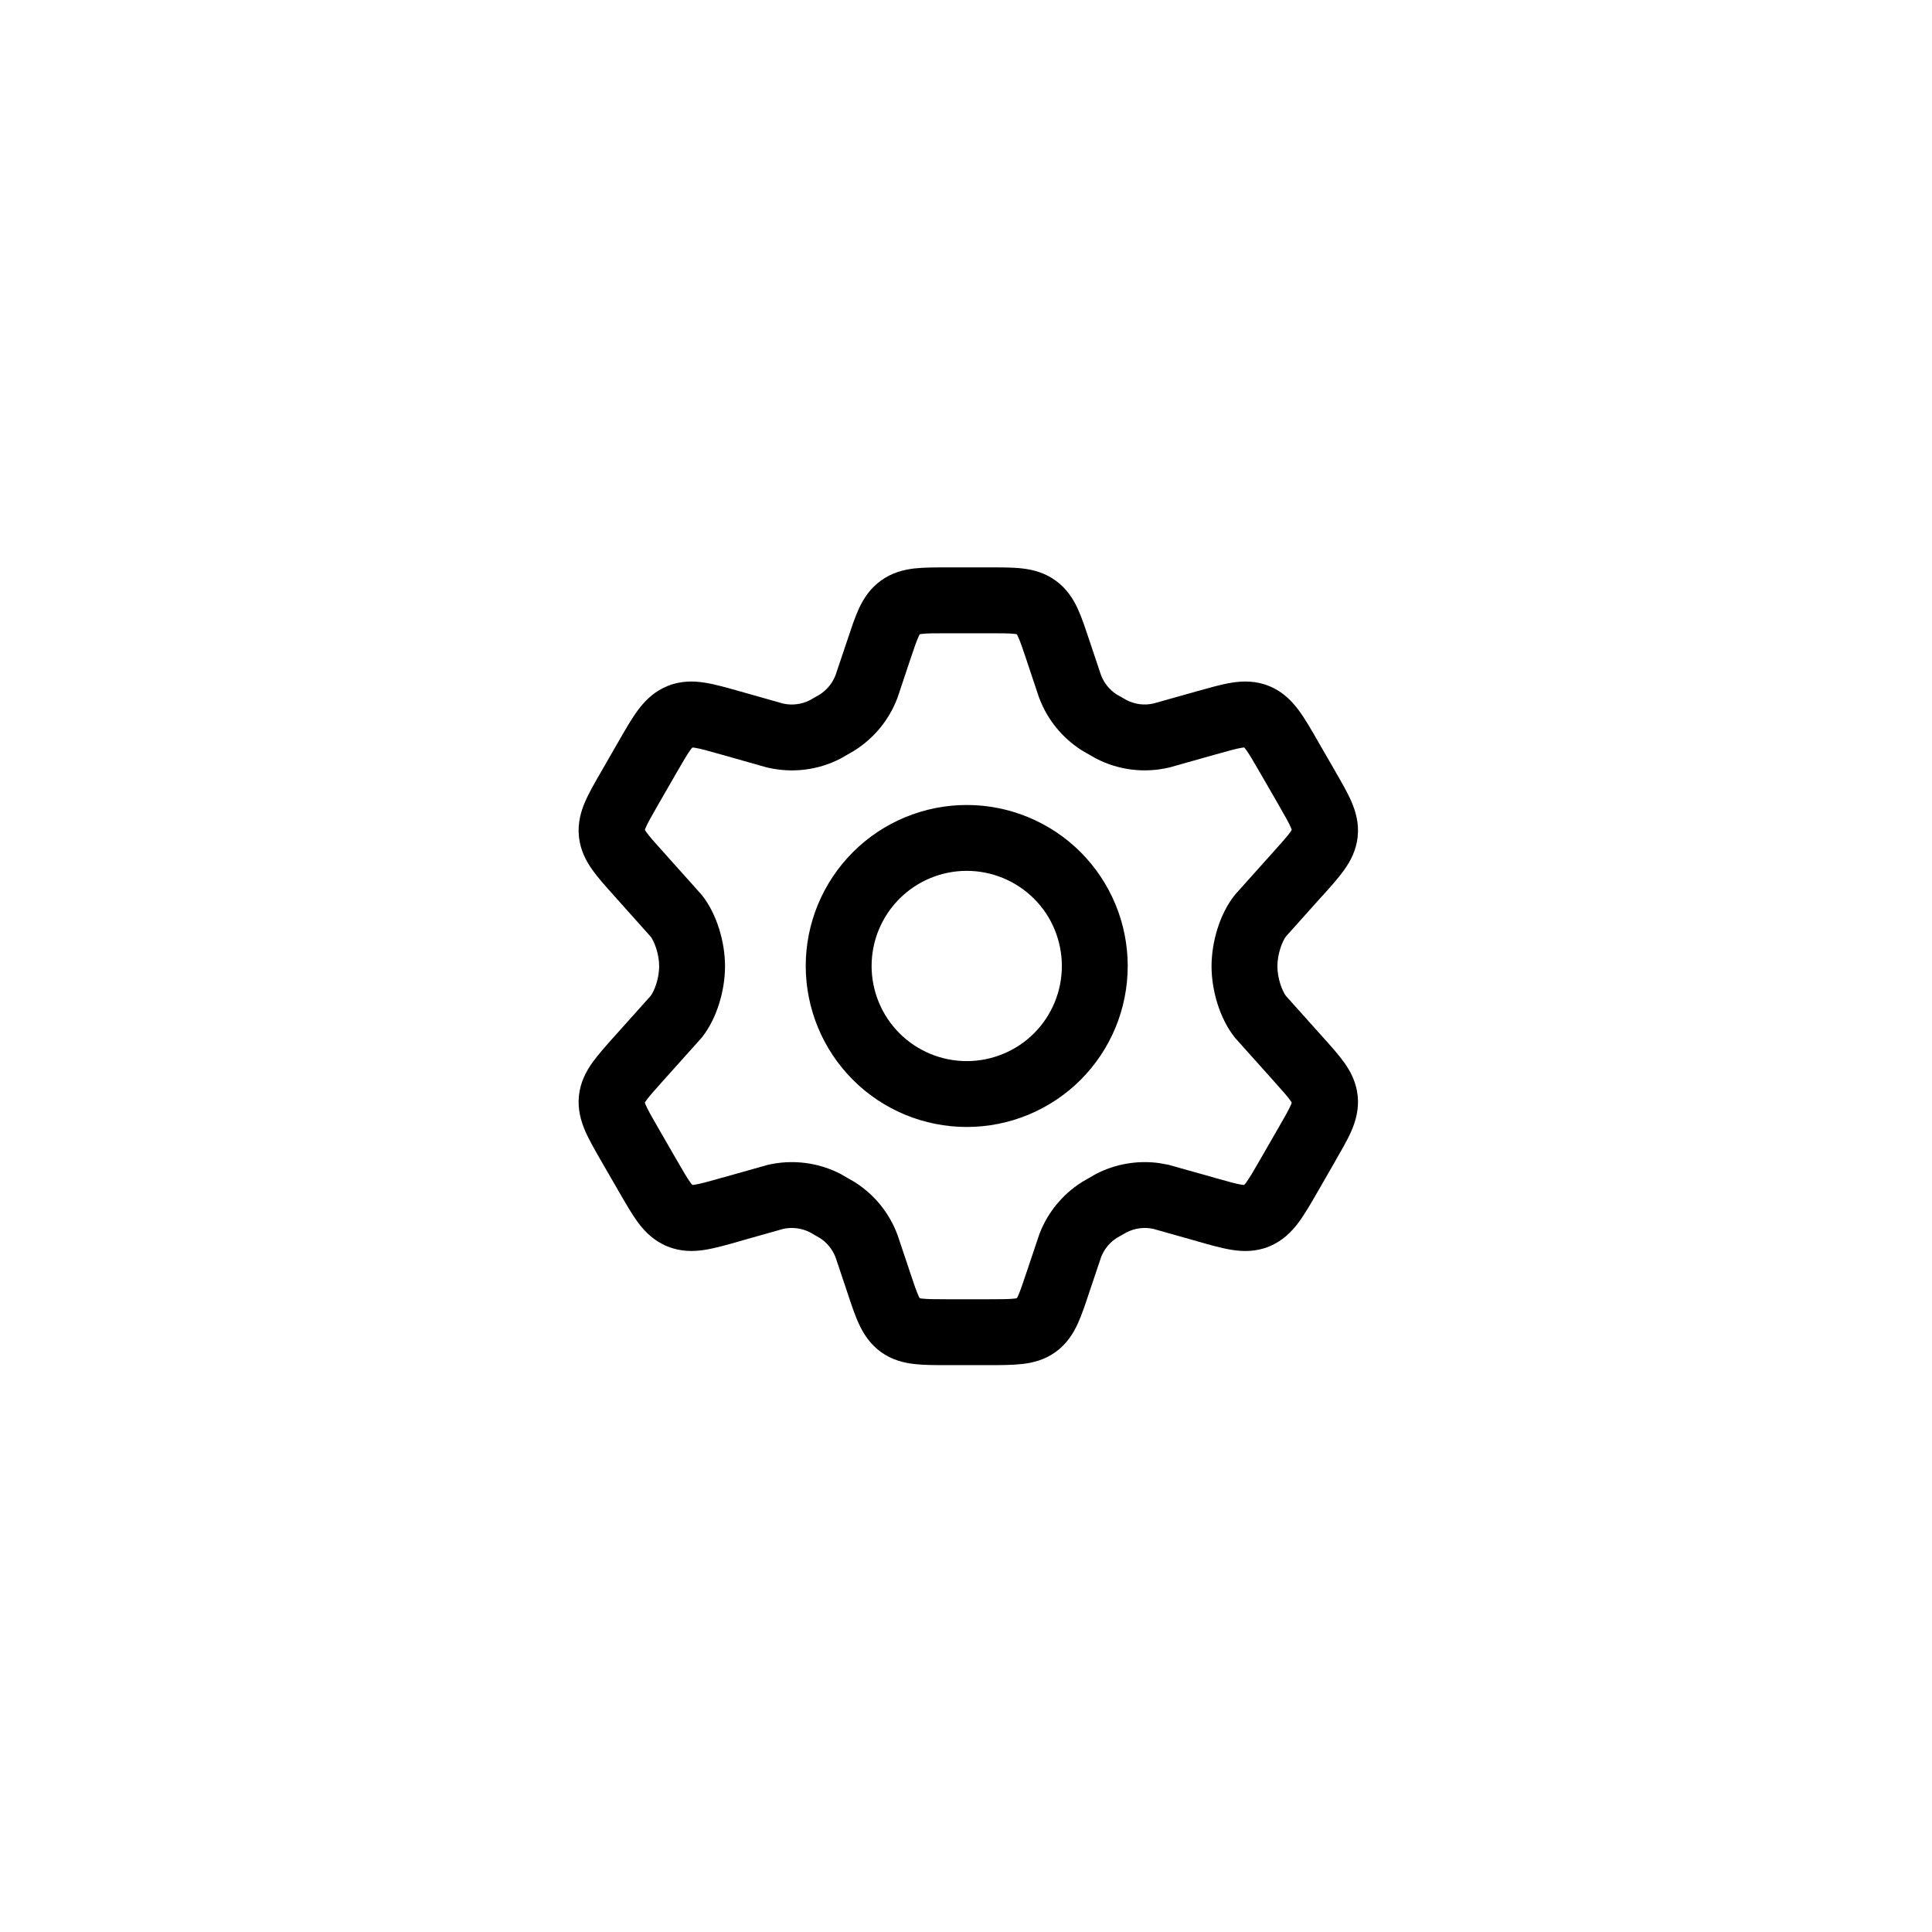
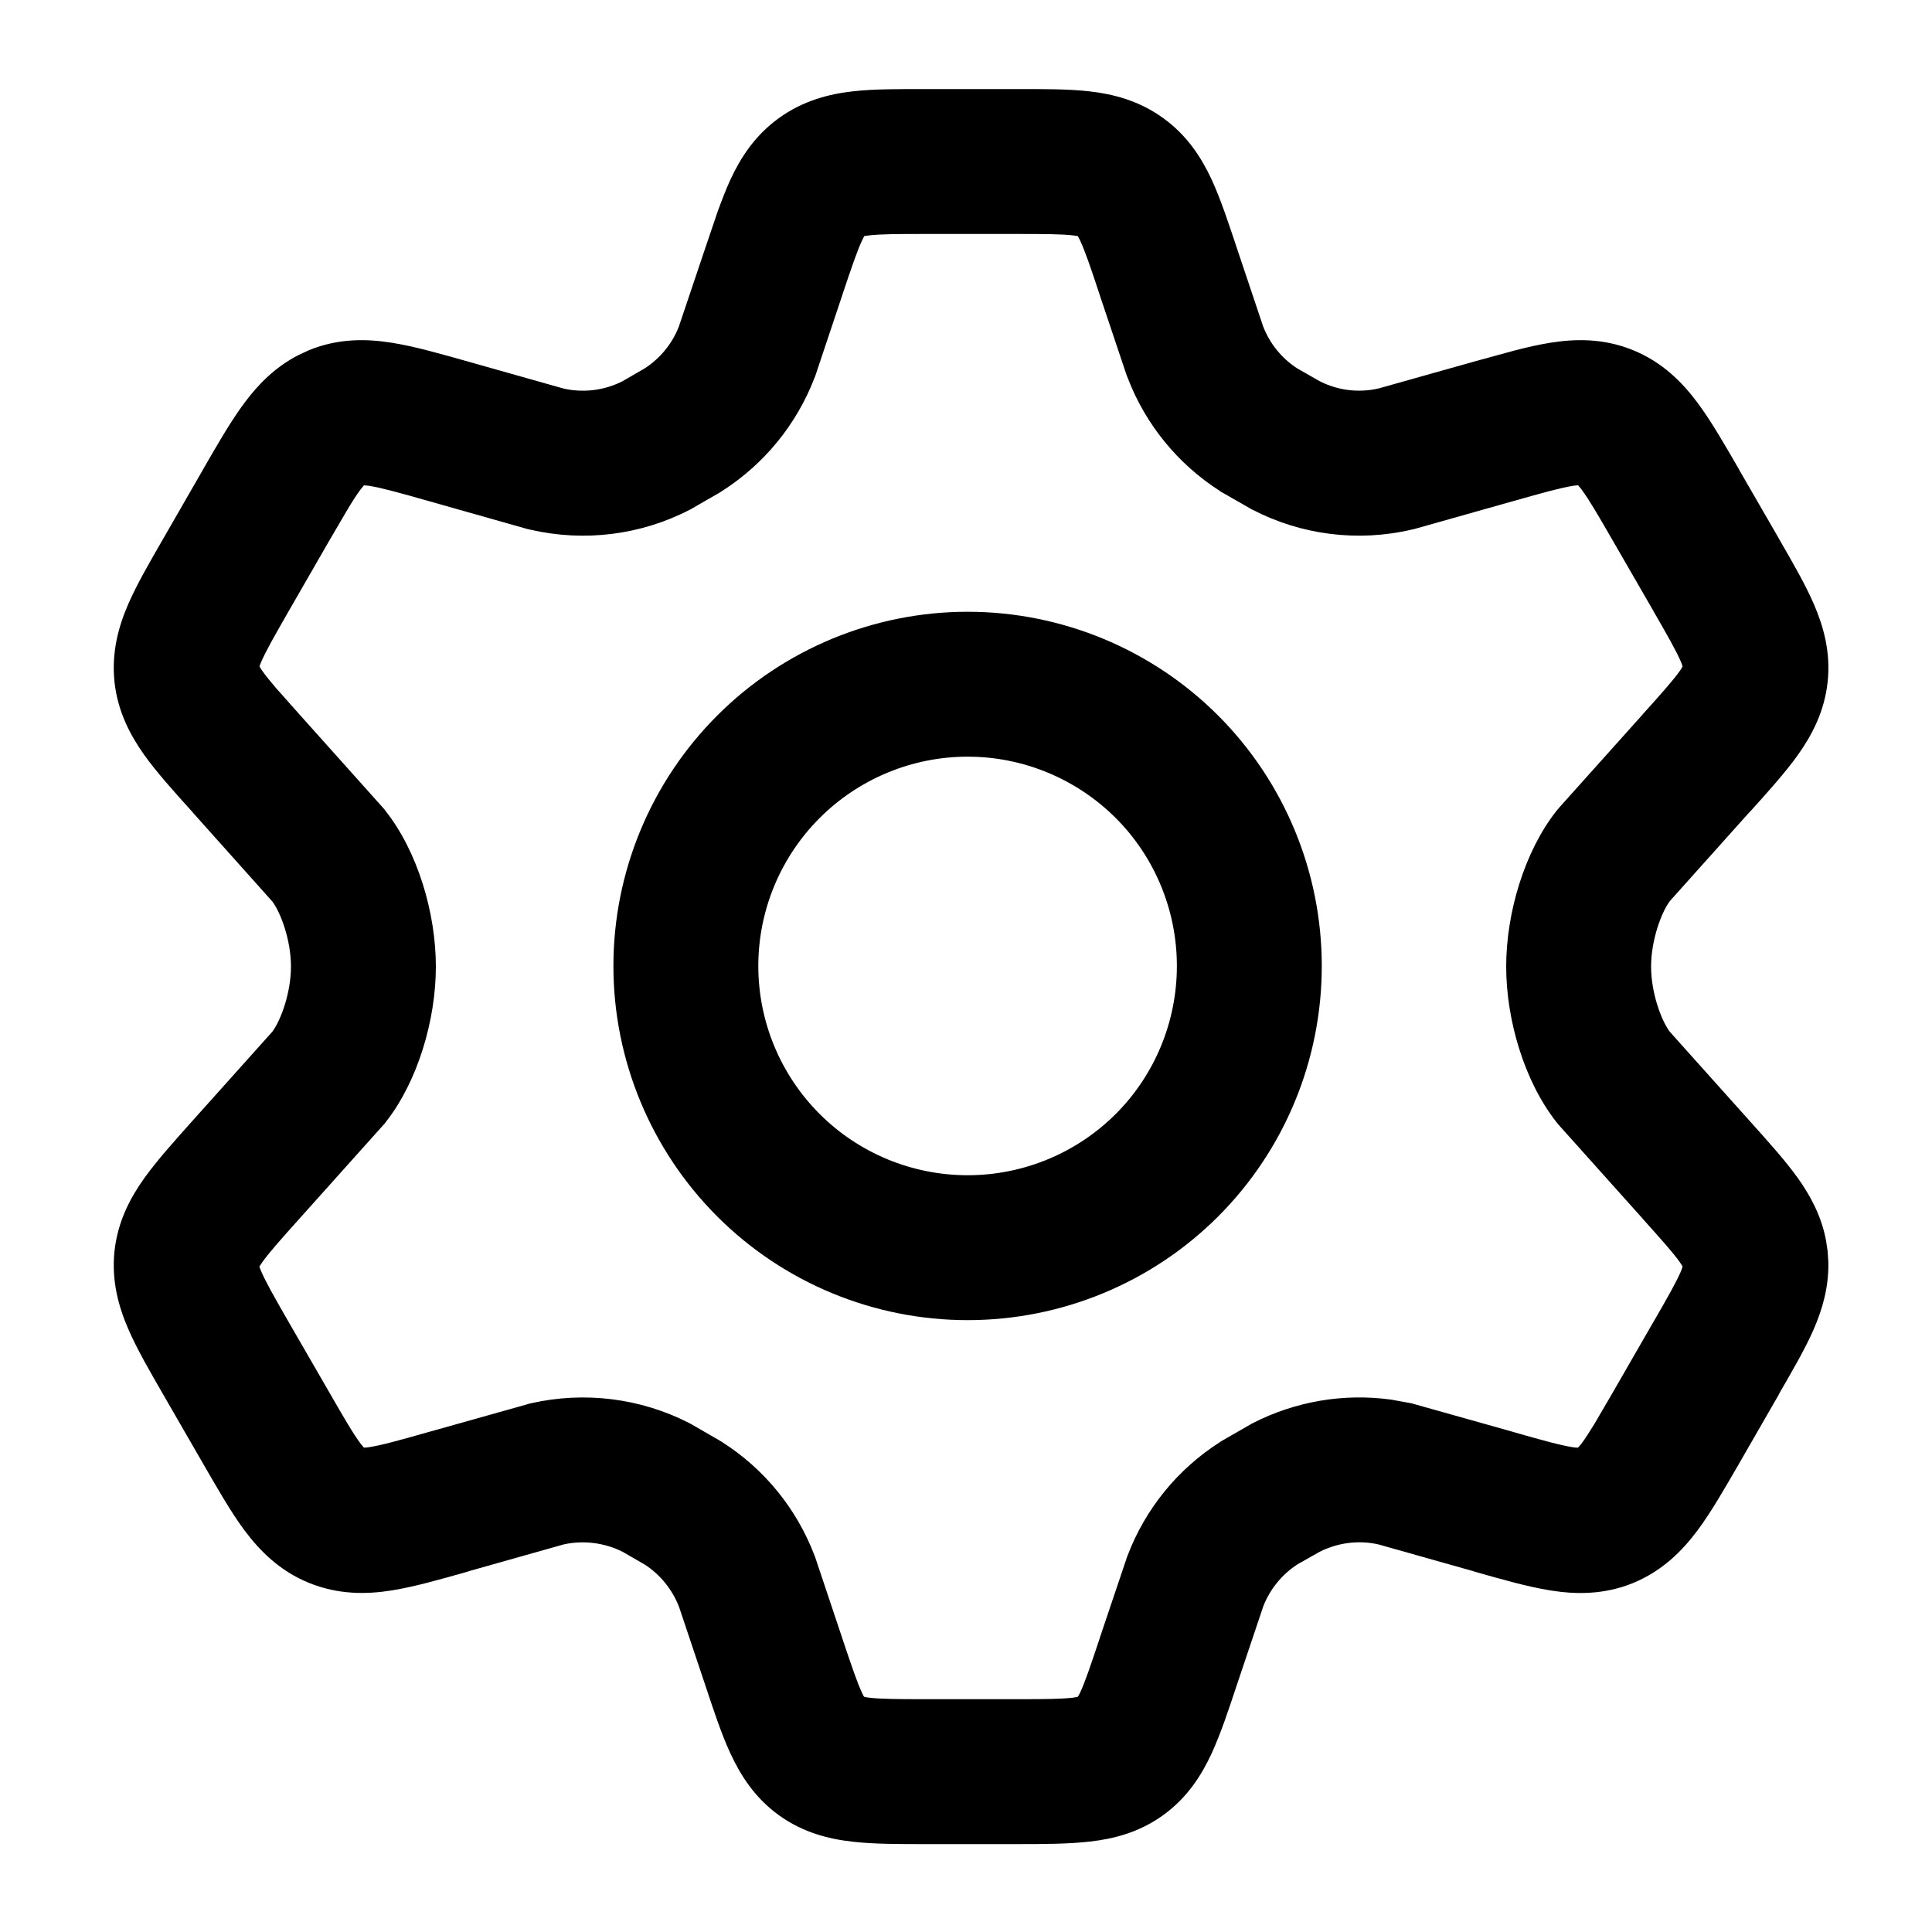
- <svg xmlns="http://www.w3.org/2000/svg" width="44" height="44" viewBox="0 0 44 44">
-   <path d="M22.516 12.922C22.788 12.922 23.056 12.92 23.281 12.946C23.524 12.974 23.791 13.041 24.042 13.223C24.292 13.403 24.439 13.636 24.542 13.857C24.637 14.062 24.72 14.316 24.806 14.574L25.076 15.379C25.145 15.557 25.268 15.709 25.427 15.813L25.659 15.945C25.848 16.042 26.064 16.069 26.272 16.021L27.256 15.744L27.669 15.631C27.802 15.596 27.93 15.567 28.049 15.548C28.304 15.507 28.598 15.5 28.903 15.624C29.209 15.748 29.415 15.958 29.571 16.167C29.715 16.36 29.857 16.608 30.004 16.862H30.003L30.415 17.575V17.576C30.552 17.814 30.688 18.047 30.778 18.256C30.876 18.483 30.952 18.748 30.92 19.057C30.887 19.366 30.757 19.61 30.614 19.811C30.482 19.997 30.302 20.197 30.118 20.401L30.117 20.4L29.287 21.327C29.2 21.441 29.092 21.73 29.092 22.006C29.092 22.278 29.197 22.562 29.285 22.68L30.118 23.61C30.301 23.814 30.482 24.014 30.614 24.199C30.739 24.375 30.855 24.585 30.903 24.842L30.92 24.954L30.927 25.068C30.932 25.33 30.863 25.558 30.777 25.757C30.687 25.965 30.55 26.197 30.414 26.434L30.415 26.435L30.004 27.149C29.857 27.403 29.715 27.652 29.571 27.845C29.415 28.053 29.21 28.262 28.906 28.387L28.904 28.388C28.599 28.512 28.305 28.505 28.049 28.464C27.812 28.426 27.537 28.347 27.256 28.267V28.266L26.267 27.987C26.064 27.942 25.85 27.969 25.661 28.064L25.433 28.193C25.272 28.297 25.148 28.449 25.078 28.627L24.805 29.439C24.72 29.696 24.636 29.949 24.542 30.153C24.439 30.375 24.293 30.608 24.043 30.789C23.792 30.971 23.523 31.037 23.28 31.064C23.056 31.09 22.788 31.09 22.516 31.09H21.588C21.316 31.09 21.049 31.091 20.825 31.065C20.582 31.038 20.315 30.972 20.064 30.792L20.06 30.789C19.811 30.608 19.665 30.375 19.562 30.153C19.467 29.949 19.384 29.695 19.298 29.436V29.436L19.03 28.636C18.96 28.454 18.834 28.299 18.671 28.194H18.67L18.445 28.064C18.257 27.97 18.043 27.942 17.838 27.987L16.849 28.266L16.85 28.267C16.568 28.347 16.293 28.426 16.055 28.464C15.798 28.505 15.506 28.51 15.201 28.387C14.895 28.263 14.689 28.053 14.533 27.845C14.389 27.652 14.248 27.403 14.101 27.149L13.689 26.436C13.552 26.197 13.417 25.965 13.327 25.756C13.229 25.529 13.153 25.263 13.185 24.954C13.218 24.645 13.348 24.401 13.491 24.2C13.623 24.015 13.803 23.815 13.986 23.61L14.82 22.679C14.907 22.561 15.012 22.278 15.012 22.006C15.012 21.732 14.906 21.447 14.819 21.332L13.985 20.399V20.398C13.802 20.195 13.622 19.996 13.491 19.811C13.348 19.61 13.218 19.366 13.185 19.057C13.153 18.747 13.229 18.481 13.327 18.255C13.417 18.047 13.553 17.814 13.69 17.576L14.101 16.862V16.861C14.248 16.608 14.389 16.359 14.533 16.167C14.669 15.985 14.844 15.801 15.091 15.675L15.201 15.624C15.506 15.5 15.799 15.507 16.055 15.548C16.292 15.585 16.568 15.665 16.849 15.744L17.833 16.023C18.039 16.069 18.255 16.042 18.443 15.947L18.673 15.815C18.833 15.711 18.957 15.56 19.027 15.382L19.299 14.574L19.427 14.196C19.471 14.075 19.515 13.96 19.562 13.858C19.665 13.637 19.811 13.405 20.061 13.224C20.312 13.042 20.58 12.974 20.824 12.946C21.049 12.921 21.316 12.922 21.588 12.922H22.516ZM21.588 14.422C21.282 14.422 21.115 14.423 20.996 14.437C20.975 14.439 20.959 14.442 20.947 14.444C20.941 14.455 20.933 14.47 20.924 14.489C20.873 14.599 20.819 14.757 20.721 15.049V15.05L20.443 15.882L20.438 15.898L20.431 15.913C20.246 16.394 19.912 16.803 19.478 17.081L19.465 17.09L19.45 17.099L19.169 17.261L19.153 17.27L19.137 17.279C18.63 17.54 18.047 17.611 17.494 17.484L17.476 17.48L17.458 17.476L16.441 17.188C16.124 17.098 15.95 17.05 15.821 17.029C15.799 17.026 15.781 17.026 15.768 17.024C15.76 17.034 15.748 17.048 15.734 17.065C15.695 17.117 15.653 17.182 15.6 17.27L15.401 17.61L14.99 18.324C14.835 18.593 14.752 18.74 14.704 18.852C14.695 18.872 14.69 18.888 14.686 18.899C14.693 18.91 14.701 18.925 14.714 18.943C14.749 18.993 14.794 19.049 14.856 19.121L15.102 19.398L15.103 19.399L15.963 20.36L15.978 20.377L15.992 20.395C16.324 20.816 16.512 21.452 16.512 22.006C16.512 22.56 16.324 23.195 15.994 23.615L15.979 23.635L15.963 23.652L15.103 24.612L15.102 24.613C14.896 24.843 14.784 24.969 14.714 25.068C14.701 25.087 14.692 25.102 14.685 25.112C14.689 25.124 14.695 25.141 14.704 25.161C14.752 25.272 14.835 25.419 14.989 25.686L15.401 26.4C15.566 26.686 15.656 26.842 15.734 26.946C15.747 26.964 15.76 26.977 15.768 26.986C15.781 26.985 15.799 26.985 15.821 26.981C15.949 26.961 16.123 26.913 16.44 26.823H16.441L17.459 26.537L17.476 26.531L17.495 26.527C18.049 26.401 18.631 26.473 19.137 26.732L19.153 26.741L19.17 26.751L19.449 26.912L19.478 26.93C19.914 27.208 20.248 27.62 20.431 28.101L20.437 28.115L20.442 28.13L20.721 28.961V28.962C20.817 29.253 20.872 29.413 20.923 29.523C20.931 29.541 20.939 29.555 20.945 29.565C20.957 29.568 20.973 29.572 20.995 29.574C21.114 29.588 21.282 29.59 21.588 29.59H22.516C22.823 29.59 22.991 29.588 23.11 29.574C23.13 29.572 23.145 29.567 23.157 29.565C23.163 29.555 23.173 29.541 23.181 29.523C23.232 29.413 23.286 29.254 23.383 28.963L23.384 28.961L23.663 28.13L23.668 28.115L23.673 28.102C23.857 27.619 24.191 27.208 24.627 26.93L24.64 26.921L24.655 26.912L24.935 26.751L24.952 26.741L24.968 26.732C25.411 26.506 25.911 26.421 26.402 26.489L26.612 26.527L26.647 26.537L27.664 26.823L27.665 26.824C27.981 26.914 28.156 26.962 28.284 26.982C28.305 26.986 28.322 26.985 28.335 26.986C28.343 26.976 28.357 26.964 28.37 26.946C28.409 26.894 28.451 26.829 28.505 26.741L28.704 26.4L29.114 25.688L29.115 25.686C29.27 25.419 29.353 25.272 29.401 25.16C29.41 25.14 29.414 25.123 29.418 25.111C29.411 25.101 29.404 25.086 29.391 25.068C29.321 24.969 29.208 24.843 29.002 24.613V24.612L28.142 23.652L28.127 23.635L28.112 23.616C27.781 23.195 27.592 22.561 27.592 22.006C27.592 21.452 27.78 20.817 28.111 20.396L28.126 20.378L28.141 20.36L29.002 19.399L29.003 19.398C29.209 19.168 29.321 19.042 29.391 18.943C29.404 18.925 29.411 18.91 29.418 18.899C29.414 18.888 29.41 18.871 29.401 18.851C29.353 18.739 29.27 18.593 29.115 18.324V18.323L28.704 17.611C28.54 17.326 28.448 17.169 28.37 17.064C28.356 17.046 28.344 17.033 28.336 17.023C28.323 17.025 28.306 17.026 28.284 17.029C28.155 17.05 27.981 17.098 27.663 17.188L26.646 17.475L26.629 17.48L26.611 17.483C26.056 17.611 25.473 17.539 24.967 17.277L24.952 17.27L24.937 17.261L24.656 17.1L24.64 17.091L24.626 17.081C24.192 16.803 23.858 16.393 23.674 15.912L23.668 15.898L23.662 15.882L23.384 15.05V15.049C23.287 14.758 23.232 14.599 23.181 14.489C23.172 14.469 23.163 14.455 23.157 14.444C23.145 14.442 23.13 14.439 23.109 14.437C22.99 14.423 22.823 14.422 22.516 14.422H21.588ZM22.017 18.333C22.99 18.333 23.923 18.72 24.61 19.407C25.297 20.095 25.683 21.028 25.683 22C25.683 22.972 25.298 23.905 24.61 24.593C23.923 25.28 22.99 25.666 22.017 25.666C21.045 25.666 20.112 25.28 19.425 24.593C18.737 23.905 18.351 22.972 18.35 22C18.35 21.027 18.737 20.095 19.425 19.407C20.112 18.72 21.045 18.333 22.017 18.333ZM22.017 19.833C21.443 19.833 20.891 20.061 20.485 20.468C20.079 20.874 19.85 21.425 19.85 22C19.851 22.575 20.079 23.126 20.485 23.532C20.891 23.938 21.443 24.166 22.017 24.166C22.592 24.166 23.143 23.938 23.55 23.532C23.956 23.126 24.183 22.574 24.183 22C24.183 21.426 23.956 20.874 23.55 20.468C23.143 20.062 22.592 19.833 22.017 19.833Z" fill="currentColor" />
+ <svg xmlns="http://www.w3.org/2000/svg" width="20" height="20" viewBox="0 0 20 20" fill="none">
+   <path d="M10.516 0.922C10.788 0.922 11.056 0.92 11.281 0.946C11.524 0.974 11.791 1.041 12.042 1.223C12.292 1.403 12.439 1.636 12.542 1.857C12.637 2.062 12.72 2.316 12.806 2.574L13.076 3.379C13.145 3.557 13.268 3.709 13.428 3.813L13.659 3.945C13.848 4.042 14.064 4.069 14.272 4.021L15.256 3.744L15.669 3.631C15.802 3.596 15.93 3.567 16.049 3.548C16.304 3.507 16.598 3.5 16.903 3.624C17.209 3.748 17.415 3.958 17.571 4.167C17.715 4.36 17.857 4.608 18.004 4.862H18.003L18.415 5.575V5.576C18.552 5.814 18.688 6.047 18.778 6.256C18.876 6.483 18.952 6.748 18.92 7.057C18.887 7.366 18.757 7.61 18.614 7.812C18.482 7.997 18.302 8.197 18.118 8.401L18.117 8.4L17.287 9.327C17.2 9.441 17.092 9.73 17.092 10.006C17.092 10.278 17.197 10.562 17.285 10.68L18.118 11.61C18.301 11.814 18.482 12.014 18.614 12.199C18.739 12.376 18.855 12.585 18.903 12.842L18.92 12.954L18.927 13.068C18.932 13.33 18.863 13.558 18.777 13.757C18.687 13.965 18.55 14.197 18.414 14.434L18.415 14.435L18.004 15.149C17.857 15.403 17.715 15.652 17.571 15.845C17.415 16.053 17.21 16.262 16.906 16.387L16.904 16.388C16.599 16.512 16.305 16.505 16.049 16.464C15.812 16.426 15.537 16.347 15.256 16.267V16.266L14.267 15.987C14.063 15.942 13.85 15.969 13.661 16.064L13.433 16.193C13.272 16.297 13.148 16.449 13.078 16.627L12.805 17.439C12.72 17.696 12.636 17.949 12.542 18.153C12.439 18.375 12.293 18.608 12.043 18.789C11.792 18.971 11.524 19.037 11.28 19.064C11.056 19.09 10.788 19.09 10.516 19.09H9.588C9.316 19.09 9.049 19.091 8.825 19.065C8.582 19.038 8.315 18.972 8.064 18.792L8.06 18.789C7.811 18.608 7.665 18.375 7.562 18.153C7.467 17.949 7.384 17.695 7.298 17.436V17.436L7.03 16.636C6.96 16.454 6.834 16.299 6.671 16.194H6.67L6.445 16.064C6.257 15.97 6.043 15.943 5.838 15.987L4.849 16.266L4.85 16.267C4.568 16.347 4.293 16.426 4.055 16.464C3.798 16.505 3.506 16.51 3.201 16.387C2.895 16.263 2.689 16.053 2.533 15.845C2.389 15.652 2.248 15.403 2.101 15.149L1.689 14.435C1.552 14.197 1.417 13.965 1.327 13.756C1.229 13.529 1.153 13.263 1.185 12.954C1.218 12.645 1.348 12.401 1.491 12.2C1.623 12.015 1.803 11.815 1.986 11.61L2.82 10.679C2.907 10.561 3.012 10.278 3.012 10.006C3.012 9.732 2.906 9.447 2.819 9.332L1.985 8.399V8.398C1.802 8.195 1.622 7.996 1.491 7.812C1.348 7.61 1.218 7.366 1.185 7.057C1.153 6.747 1.229 6.481 1.327 6.255C1.417 6.047 1.553 5.814 1.69 5.576L2.101 4.862V4.861C2.247 4.608 2.389 4.359 2.533 4.167C2.669 3.985 2.844 3.801 3.091 3.675L3.201 3.624C3.506 3.5 3.799 3.507 4.055 3.548C4.292 3.585 4.568 3.665 4.849 3.744L5.833 4.022C6.039 4.069 6.255 4.042 6.443 3.947L6.673 3.814C6.833 3.711 6.957 3.56 7.027 3.382L7.299 2.574L7.427 2.196C7.471 2.075 7.515 1.96 7.562 1.858C7.665 1.637 7.811 1.405 8.061 1.224C8.312 1.042 8.58 0.974 8.824 0.946C9.049 0.92 9.316 0.922 9.588 0.922H10.516ZM9.588 2.422C9.282 2.422 9.115 2.423 8.996 2.437C8.975 2.439 8.959 2.442 8.947 2.444C8.941 2.455 8.933 2.47 8.924 2.489C8.873 2.599 8.819 2.757 8.721 3.049V3.05L8.443 3.882L8.438 3.897L8.431 3.913C8.246 4.394 7.912 4.803 7.478 5.081L7.465 5.09L7.45 5.099L7.169 5.261L7.153 5.271L7.136 5.279C6.63 5.54 6.047 5.611 5.494 5.484L5.476 5.48L5.458 5.476L4.441 5.188C4.124 5.098 3.95 5.05 3.821 5.029C3.799 5.026 3.781 5.026 3.768 5.024C3.76 5.034 3.748 5.048 3.734 5.065C3.695 5.117 3.653 5.182 3.6 5.27L3.401 5.61L2.99 6.324C2.836 6.593 2.752 6.74 2.704 6.852C2.695 6.871 2.69 6.888 2.686 6.899C2.693 6.91 2.701 6.925 2.714 6.943C2.749 6.993 2.794 7.049 2.856 7.121L3.102 7.398L3.103 7.399L3.963 8.36L3.978 8.377L3.992 8.396C4.324 8.816 4.512 9.452 4.512 10.006C4.512 10.56 4.324 11.195 3.994 11.615L3.979 11.635L3.963 11.652L3.103 12.612L3.102 12.613C2.896 12.843 2.784 12.969 2.714 13.068C2.701 13.087 2.692 13.102 2.685 13.112C2.689 13.124 2.695 13.141 2.704 13.161C2.752 13.272 2.835 13.419 2.989 13.687L3.401 14.4C3.565 14.685 3.656 14.842 3.734 14.946C3.747 14.964 3.76 14.976 3.768 14.986C3.781 14.985 3.799 14.985 3.821 14.981C3.949 14.961 4.124 14.913 4.44 14.823H4.441L5.459 14.537L5.476 14.531L5.495 14.527C6.049 14.401 6.631 14.473 7.136 14.732L7.153 14.741L7.17 14.751L7.449 14.912L7.478 14.93C7.914 15.208 8.248 15.62 8.431 16.101L8.437 16.115L8.442 16.13L8.72 16.961V16.962C8.818 17.253 8.872 17.413 8.923 17.523C8.931 17.541 8.939 17.555 8.945 17.565C8.957 17.568 8.973 17.572 8.995 17.574C9.114 17.588 9.282 17.59 9.588 17.59H10.516C10.823 17.59 10.991 17.588 11.11 17.574C11.13 17.572 11.145 17.567 11.157 17.565C11.163 17.555 11.173 17.541 11.181 17.523C11.232 17.413 11.286 17.254 11.383 16.963L11.383 16.961L11.663 16.13L11.668 16.115L11.673 16.102C11.857 15.619 12.191 15.208 12.627 14.93L12.64 14.921L12.655 14.912L12.935 14.751L12.952 14.741L12.969 14.732C13.411 14.506 13.911 14.421 14.402 14.489L14.612 14.527L14.647 14.537L15.664 14.823L15.665 14.824C15.981 14.914 16.156 14.962 16.284 14.982C16.305 14.986 16.322 14.985 16.335 14.986C16.343 14.976 16.357 14.964 16.37 14.946C16.409 14.894 16.451 14.829 16.505 14.741L16.704 14.4L17.114 13.688L17.115 13.687C17.27 13.419 17.353 13.272 17.401 13.16C17.41 13.14 17.414 13.123 17.418 13.111C17.411 13.101 17.404 13.086 17.391 13.068C17.321 12.969 17.208 12.843 17.002 12.613V12.612L16.142 11.652L16.127 11.635L16.112 11.616C15.781 11.195 15.592 10.561 15.592 10.006C15.592 9.452 15.78 8.817 16.111 8.396L16.126 8.378L16.141 8.36L17.002 7.399L17.003 7.397C17.209 7.168 17.321 7.042 17.391 6.943C17.404 6.925 17.411 6.91 17.418 6.899C17.414 6.888 17.41 6.871 17.401 6.851C17.353 6.739 17.27 6.593 17.115 6.324V6.323L16.704 5.611C16.54 5.326 16.448 5.169 16.37 5.064C16.356 5.046 16.344 5.033 16.336 5.023C16.323 5.025 16.306 5.026 16.284 5.029C16.155 5.05 15.981 5.098 15.663 5.188L14.646 5.475L14.629 5.479L14.611 5.483C14.056 5.612 13.473 5.539 12.967 5.277L12.952 5.27L12.937 5.261L12.656 5.1L12.64 5.091L12.626 5.081C12.192 4.803 11.858 4.393 11.674 3.912L11.668 3.897L11.662 3.882L11.383 3.05V3.049C11.287 2.758 11.232 2.599 11.181 2.489C11.172 2.469 11.163 2.455 11.157 2.444C11.145 2.442 11.13 2.439 11.109 2.437C10.99 2.423 10.823 2.422 10.516 2.422H9.588ZM10.017 6.333C10.99 6.333 11.923 6.72 12.61 7.407C13.297 8.095 13.683 9.028 13.683 10C13.683 10.972 13.298 11.905 12.61 12.593C11.923 13.28 10.99 13.666 10.017 13.666C9.045 13.666 8.112 13.28 7.425 12.593C6.737 11.905 6.35 10.972 6.35 10C6.35 9.028 6.737 8.095 7.425 7.407C8.112 6.72 9.045 6.333 10.017 6.333ZM10.017 7.833C9.443 7.833 8.891 8.062 8.485 8.468C8.079 8.874 7.85 9.425 7.85 10C7.85 10.575 8.079 11.126 8.485 11.532C8.891 11.938 9.443 12.166 10.017 12.166C10.592 12.166 11.143 11.938 11.55 11.532C11.956 11.126 12.183 10.574 12.183 10C12.183 9.426 11.956 8.874 11.55 8.468C11.143 8.062 10.592 7.833 10.017 7.833Z" fill="currentColor" />
</svg>
